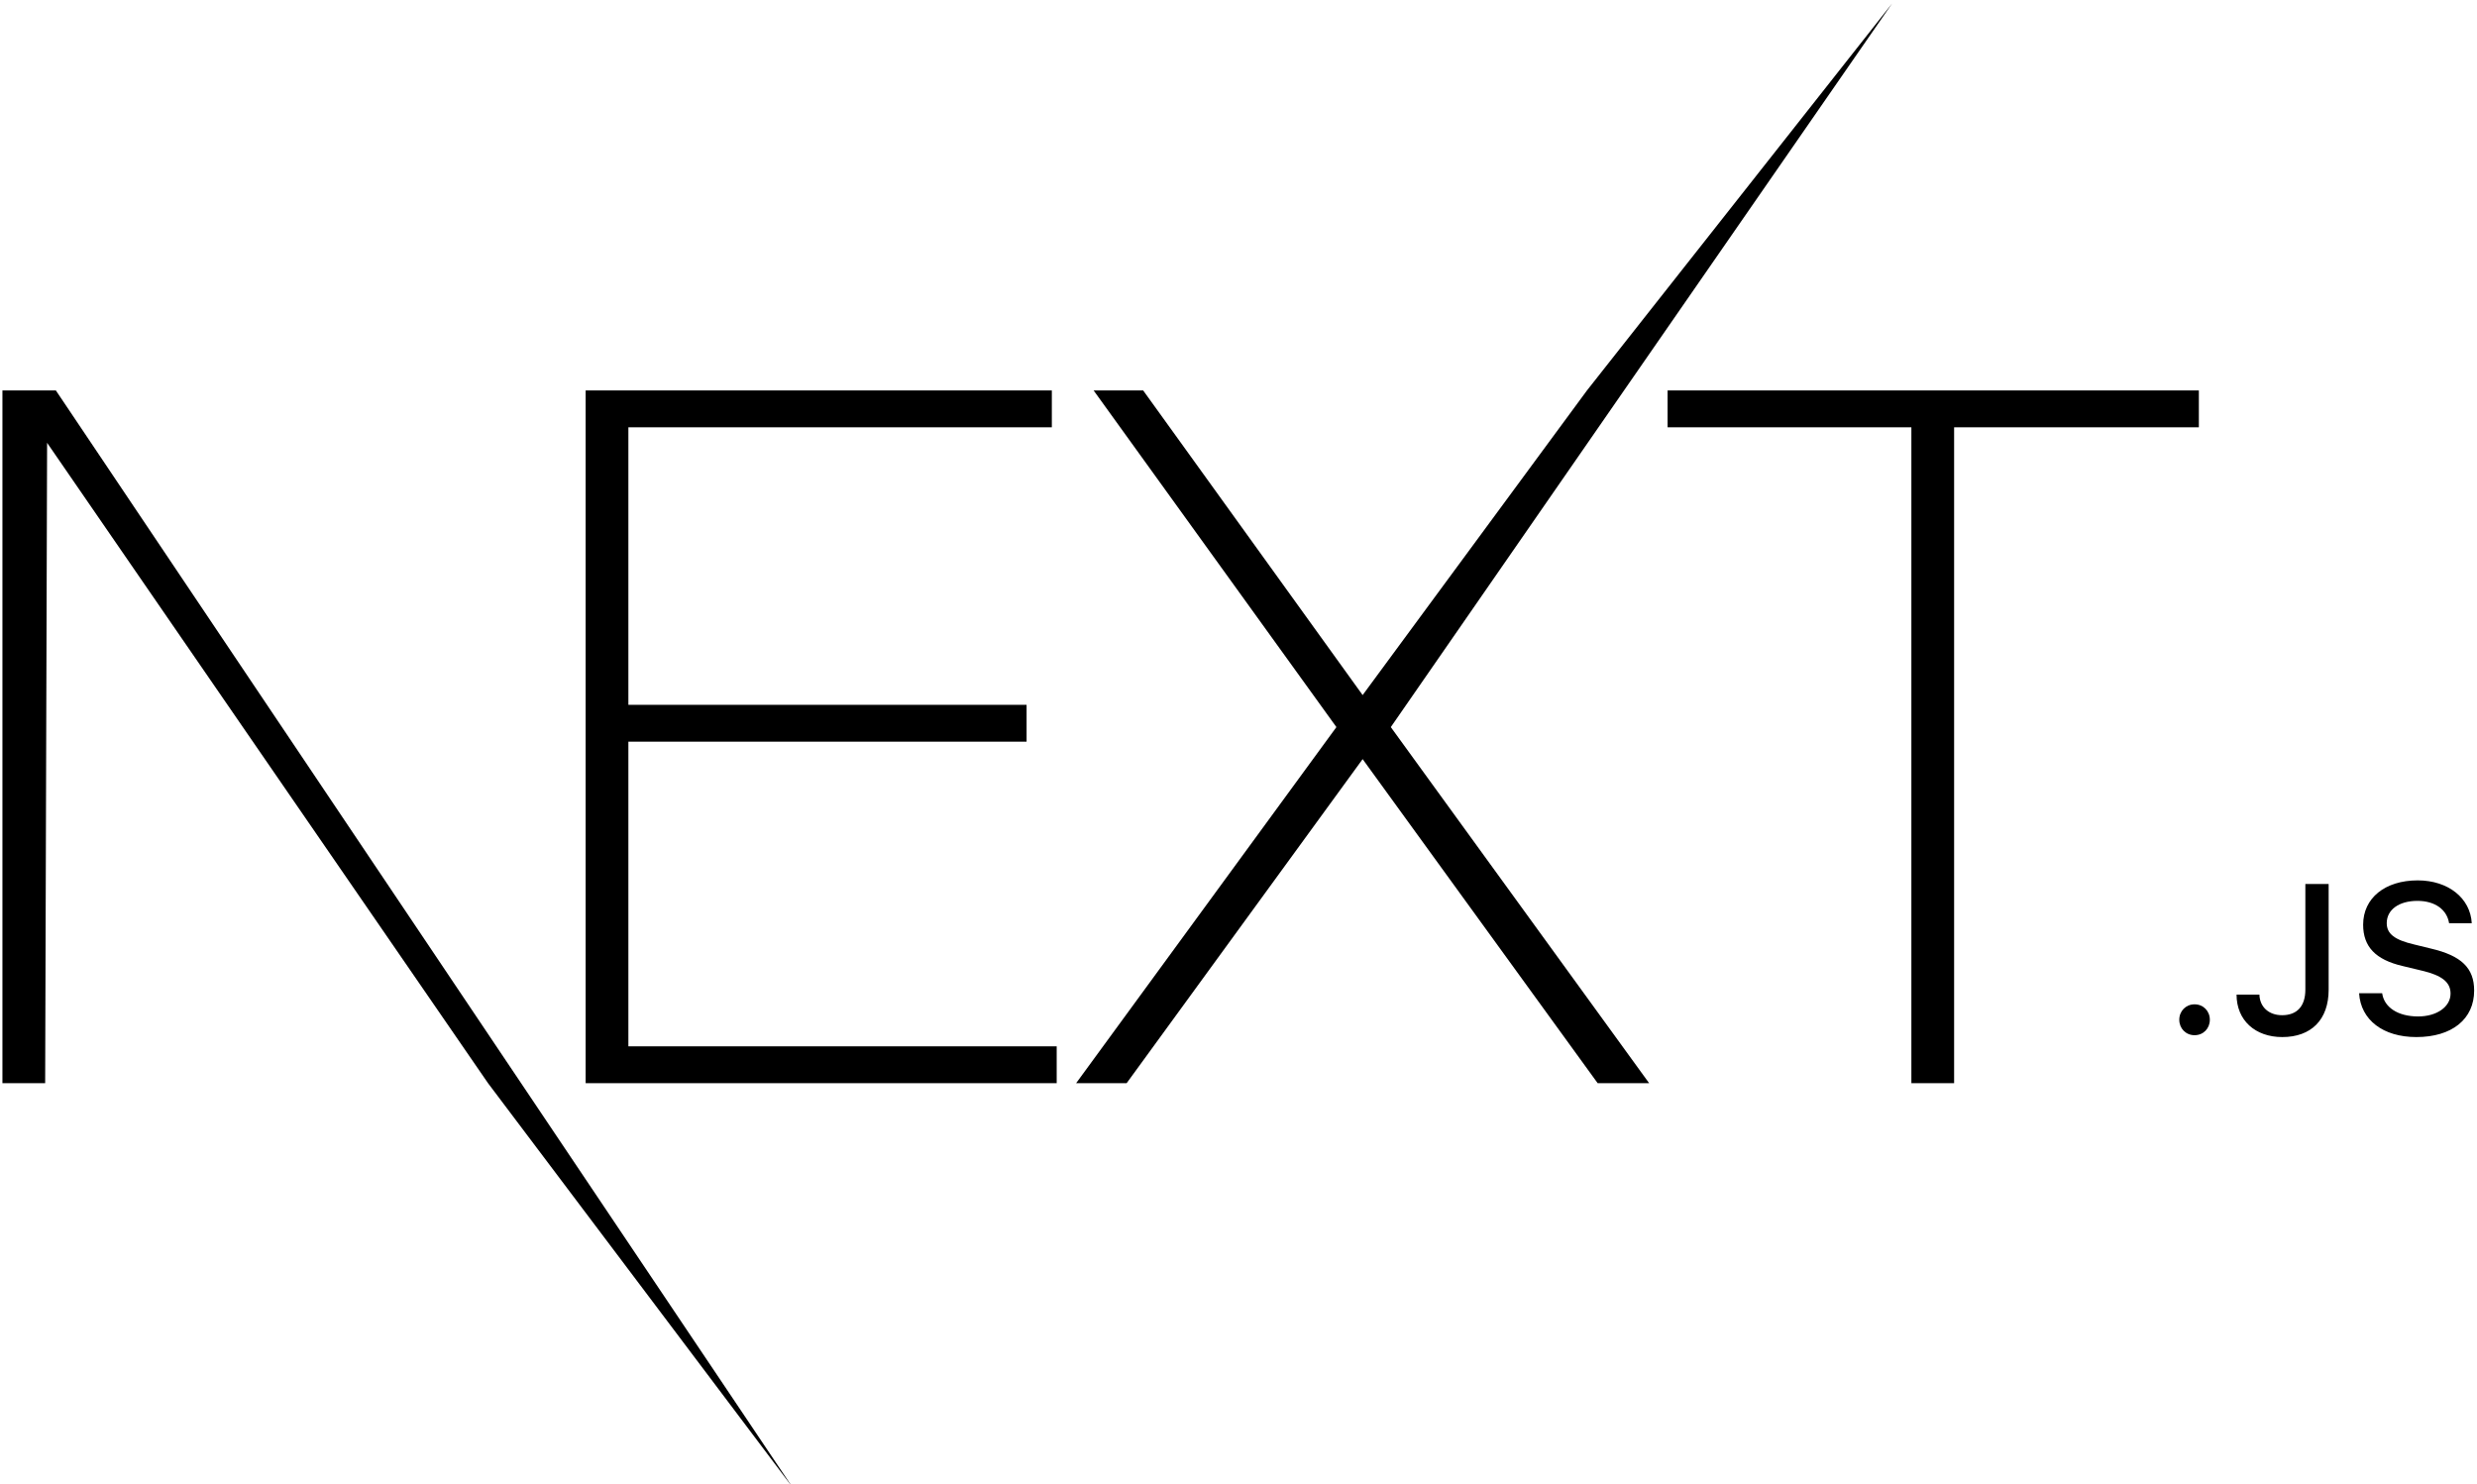
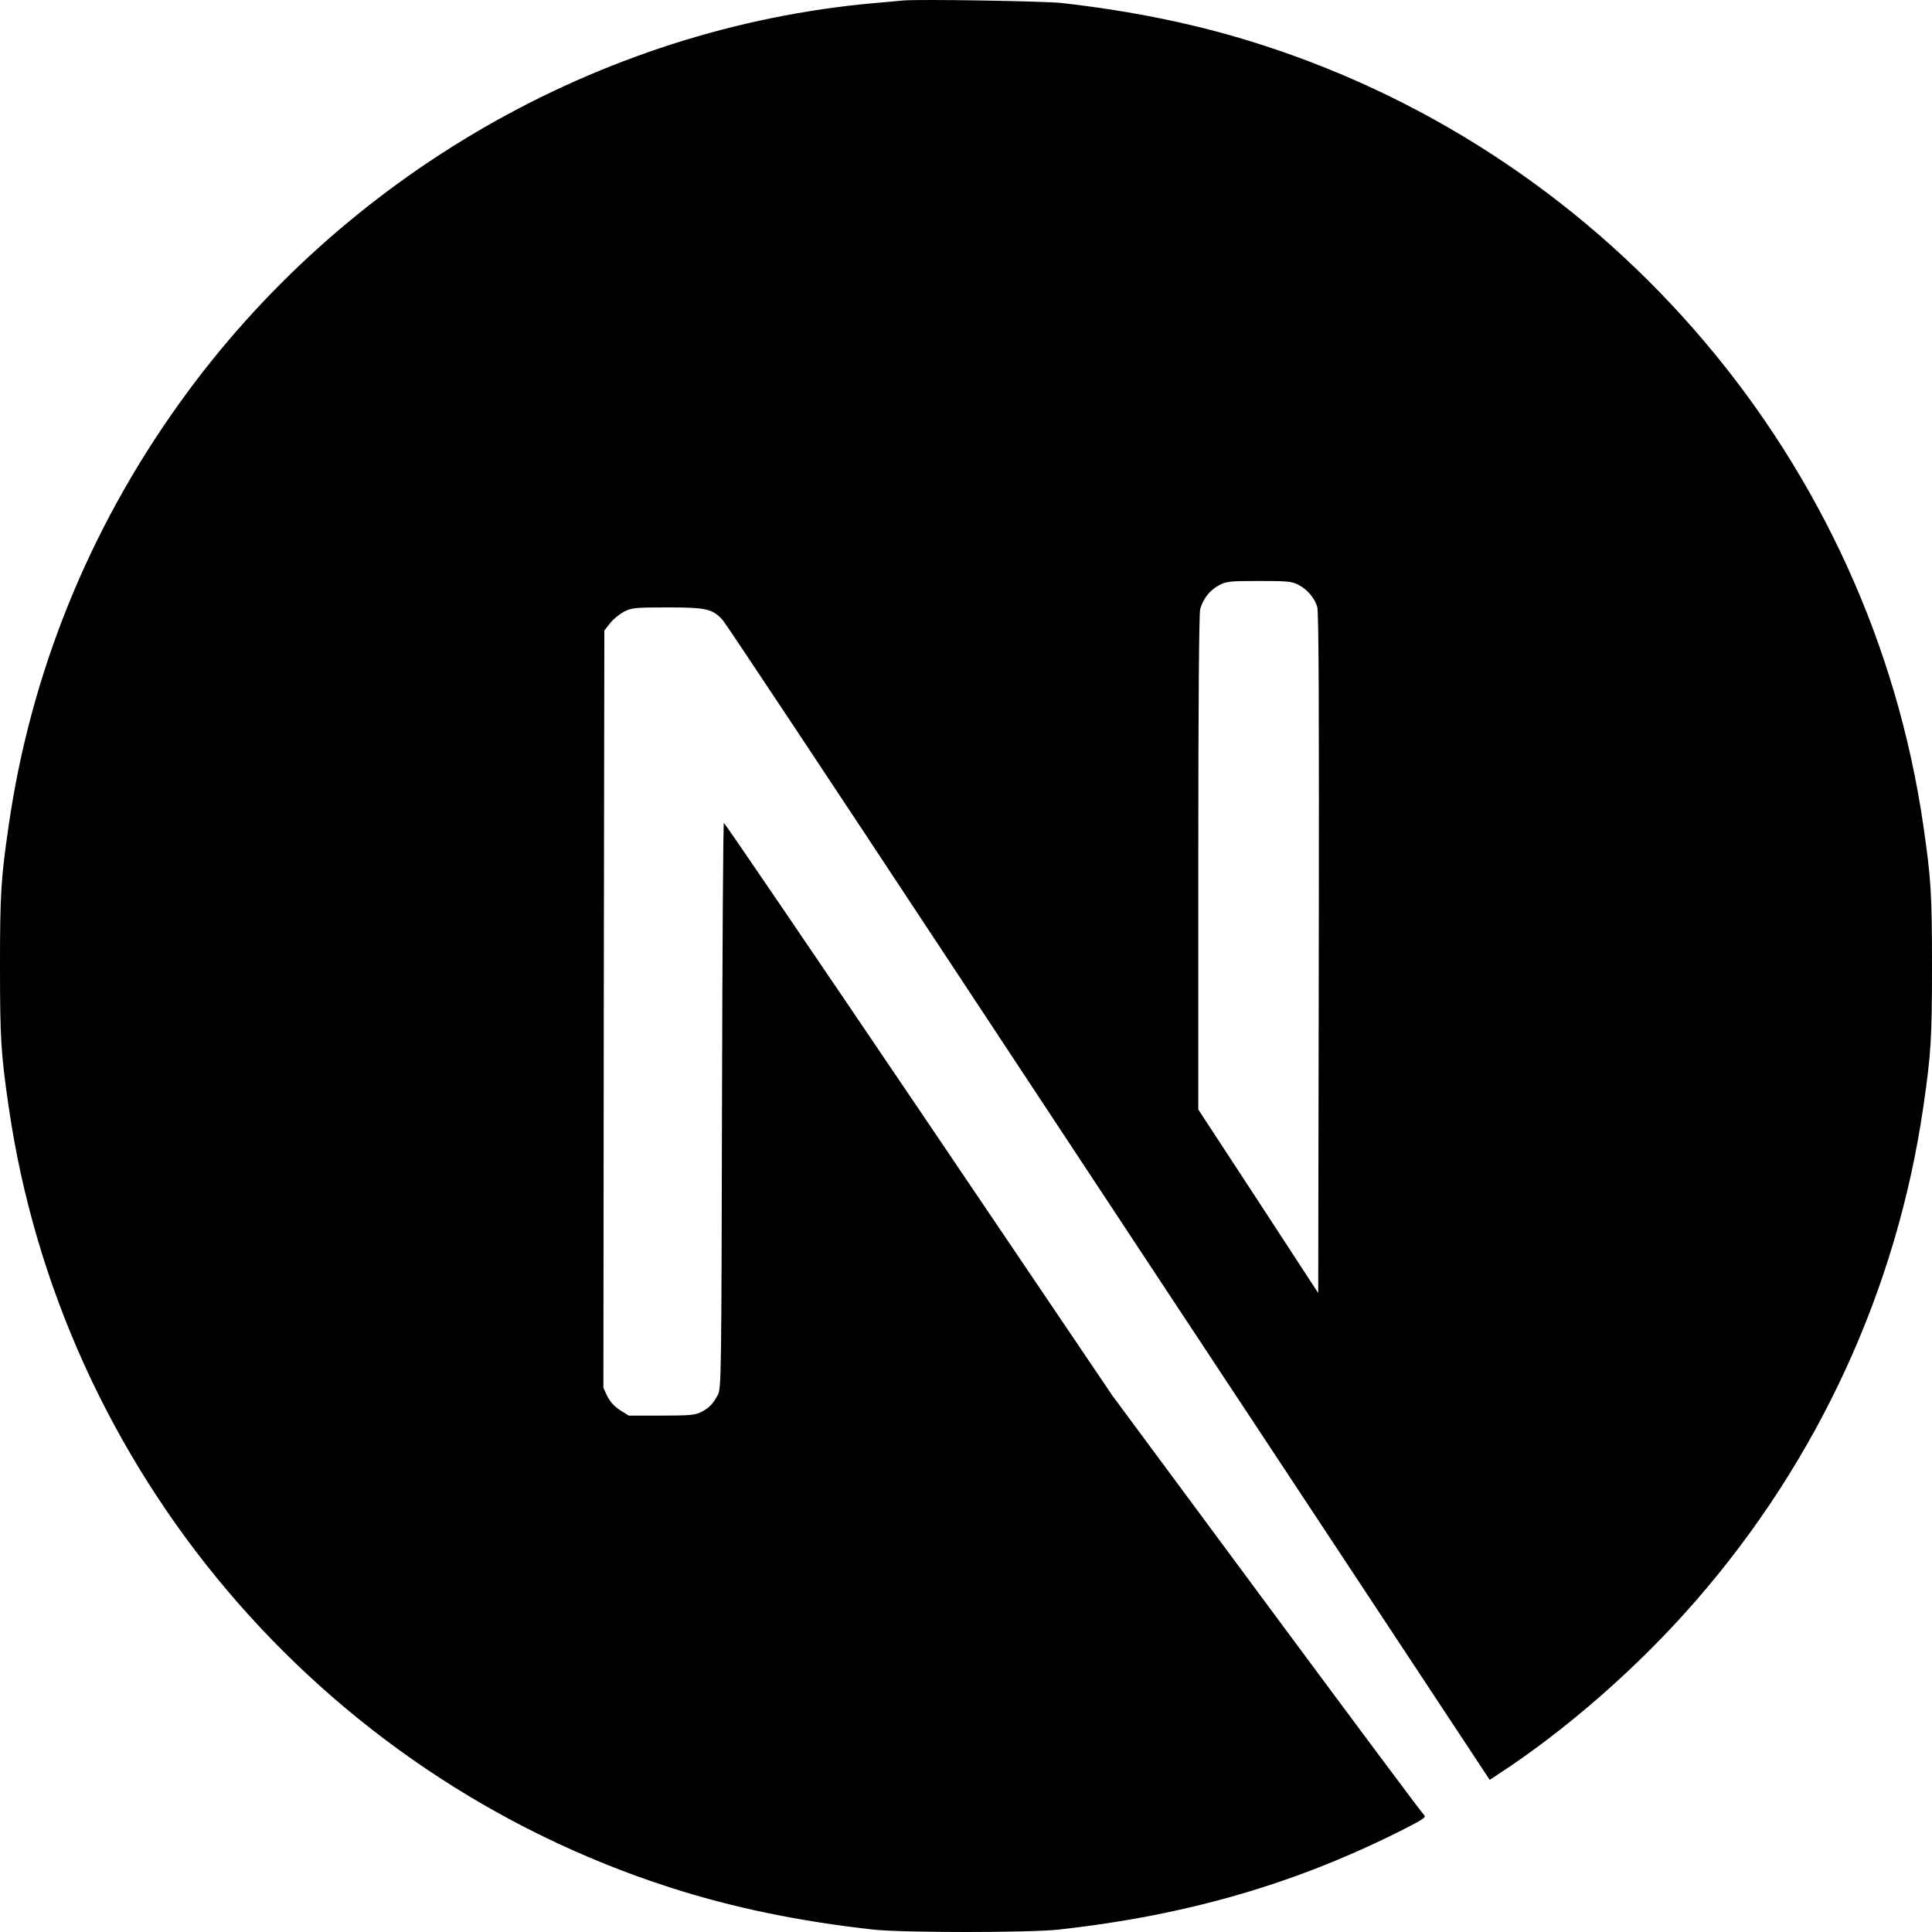
- <svg xmlns="http://www.w3.org/2000/svg" width="207px" height="124px" viewBox="0 0 207 124" version="1.1">
-   <defs />
-   <g id="Page-1" stroke="none" stroke-width="1" fill="none" fill-rule="evenodd">
-     <g id="Black-Next.js" transform="translate(-247, -138)" fill="#000000" fill-rule="nonzero">
-       <g id="next-black" transform="translate(247, 138)">
-         <g id="EXT-+-Type-something">
-           <path d="M48.942,32.632 L87.901,32.632 L87.901,35.714 L52.513,35.714 L52.513,58.907 L85.791,58.907 L85.791,61.989 L52.513,61.989 L52.513,87.453 L88.307,87.453 L88.307,90.534 L48.942,90.534 L48.942,32.632 Z M91.391,32.632 L95.531,32.632 L113.874,58.096 L132.623,32.632 L158.124,0.287 L116.228,60.772 L137.817,90.534 L133.516,90.534 L113.874,63.448 L94.151,90.534 L89.93,90.534 L111.682,60.772 L91.391,32.632 Z M139.359,35.714 L139.359,32.632 L183.756,32.632 L183.756,35.714 L163.303,35.714 L163.303,90.534 L159.732,90.534 L159.732,35.714 L139.359,35.714 Z" id="EXT" />
-           <polygon id="Type-something" points="0.203 32.632 4.667 32.632 66.224 124.303 40.785 90.534 3.936 37.011 3.774 90.534 0.203 90.534" />
-         </g>
-         <path d="M183.397,86.523 C184.135,86.523 184.673,85.96 184.673,85.233 C184.673,84.506 184.135,83.943 183.397,83.943 C182.667,83.943 182.12,84.506 182.12,85.233 C182.12,85.96 182.667,86.523 183.397,86.523 Z M186.906,83.13 C186.906,85.276 188.461,86.679 190.728,86.679 C193.142,86.679 194.602,85.233 194.602,82.723 L194.602,73.886 L192.656,73.886 L192.656,82.714 C192.656,84.108 191.952,84.852 190.71,84.852 C189.598,84.852 188.843,84.16 188.817,83.13 L186.906,83.13 Z M197.147,83.017 C197.286,85.25 199.153,86.679 201.933,86.679 C204.903,86.679 206.762,85.181 206.762,82.792 C206.762,80.914 205.702,79.875 203.131,79.278 L201.75,78.94 C200.117,78.56 199.457,78.049 199.457,77.157 C199.457,76.032 200.482,75.296 202.02,75.296 C203.479,75.296 204.486,76.015 204.669,77.166 L206.562,77.166 C206.449,75.063 204.591,73.583 202.046,73.583 C199.309,73.583 197.485,75.063 197.485,77.287 C197.485,79.122 198.519,80.213 200.786,80.741 L202.402,81.13 C204.061,81.52 204.79,82.091 204.79,83.043 C204.79,84.151 203.644,84.956 202.08,84.956 C200.404,84.956 199.24,84.203 199.075,83.017 L197.147,83.017 Z" id=".JS" />
-       </g>
-     </g>
-   </g>
+ <svg xmlns="http://www.w3.org/2000/svg" width="1000" height="1000" viewBox="0 0 1000 1000" fill="none">
+   <path d="M467.253 0.269C465.103 0.465 458.26 1.149 452.102 1.637C310.068 14.441 177.028 91.067 92.766 208.841C45.846 274.325 15.836 348.605 4.497 427.284C0.489 454.748 0 462.86 0 500.098C0 537.336 0.489 545.448 4.497 572.912C31.672 760.666 165.298 918.414 346.53 976.861C378.983 987.319 413.196 994.453 452.102 998.754C467.253 1000.42 532.747 1000.42 547.898 998.754C615.054 991.326 671.945 974.71 728.055 946.073C736.657 941.675 738.319 940.502 737.146 939.525C736.364 938.939 699.707 889.777 655.718 830.352L575.758 722.353L475.562 574.085C420.43 492.572 375.073 425.915 374.682 425.915C374.291 425.818 373.9 491.693 373.705 572.13C373.412 712.97 373.314 718.639 371.554 721.962C369.013 726.751 367.058 728.706 362.952 730.856C359.824 732.42 357.087 732.713 342.327 732.713H325.415L320.919 729.878C317.986 728.021 315.836 725.578 314.37 722.744L312.317 718.345L312.512 522.382L312.805 326.321L315.836 322.509C317.4 320.457 320.723 317.818 323.069 316.547C327.077 314.592 328.641 314.397 345.552 314.397C365.494 314.397 368.817 315.179 373.998 320.848C375.464 322.411 429.717 404.12 494.624 502.541C559.531 600.963 648.289 735.352 691.887 801.324L771.065 921.248L775.073 918.609C810.557 895.543 848.094 862.703 877.81 828.495C941.056 755.877 981.818 667.326 995.503 572.912C999.511 545.448 1000 537.336 1000 500.098C1000 462.86 999.511 454.748 995.503 427.284C968.328 239.53 834.702 81.782 653.47 23.335C621.505 12.975 587.488 5.84 549.365 1.54C539.98 0.562 475.367 -0.513 467.253 0.269ZM671.945 302.668C676.637 305.014 680.45 309.51 681.818 314.201C682.6 316.743 682.796 371.085 682.6 493.549L682.307 669.281L651.32 621.781L620.235 574.281V446.538C620.235 363.95 620.626 317.525 621.212 315.277C622.776 309.803 626.197 305.503 630.89 302.962C634.897 300.909 636.364 300.714 651.711 300.714C666.178 300.714 668.719 300.909 671.945 302.668Z" fill="black" />
</svg>
